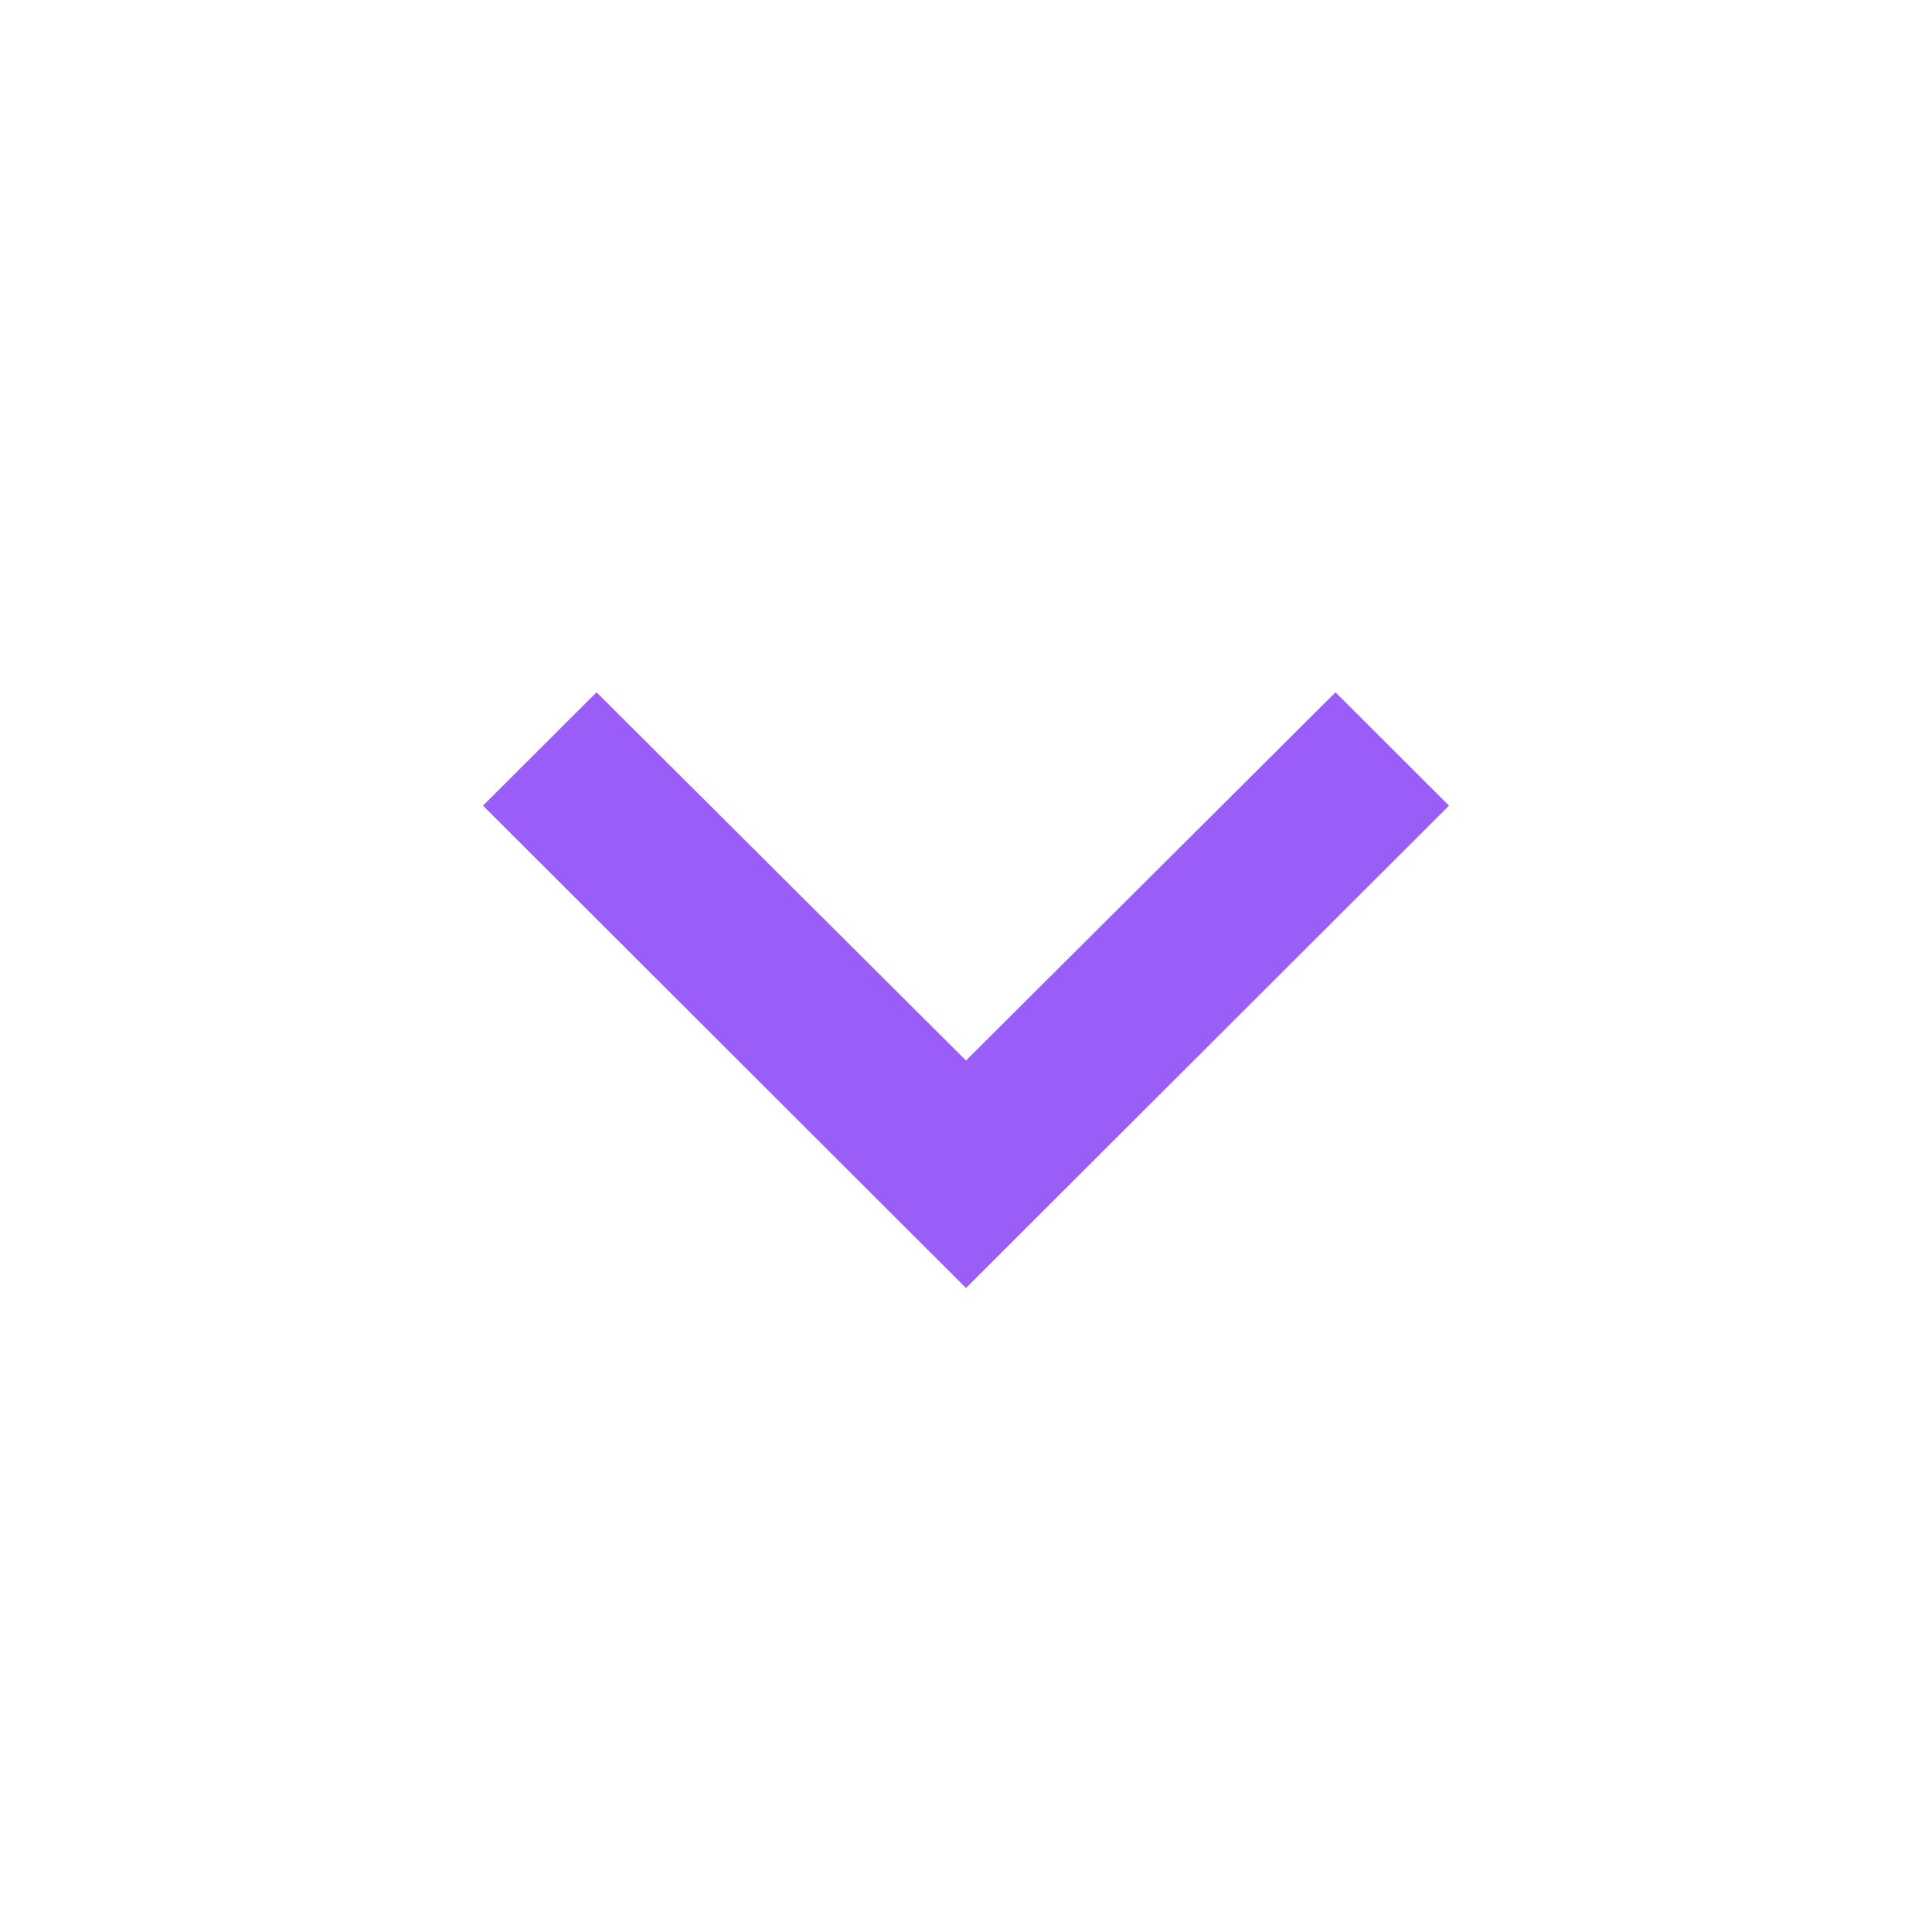
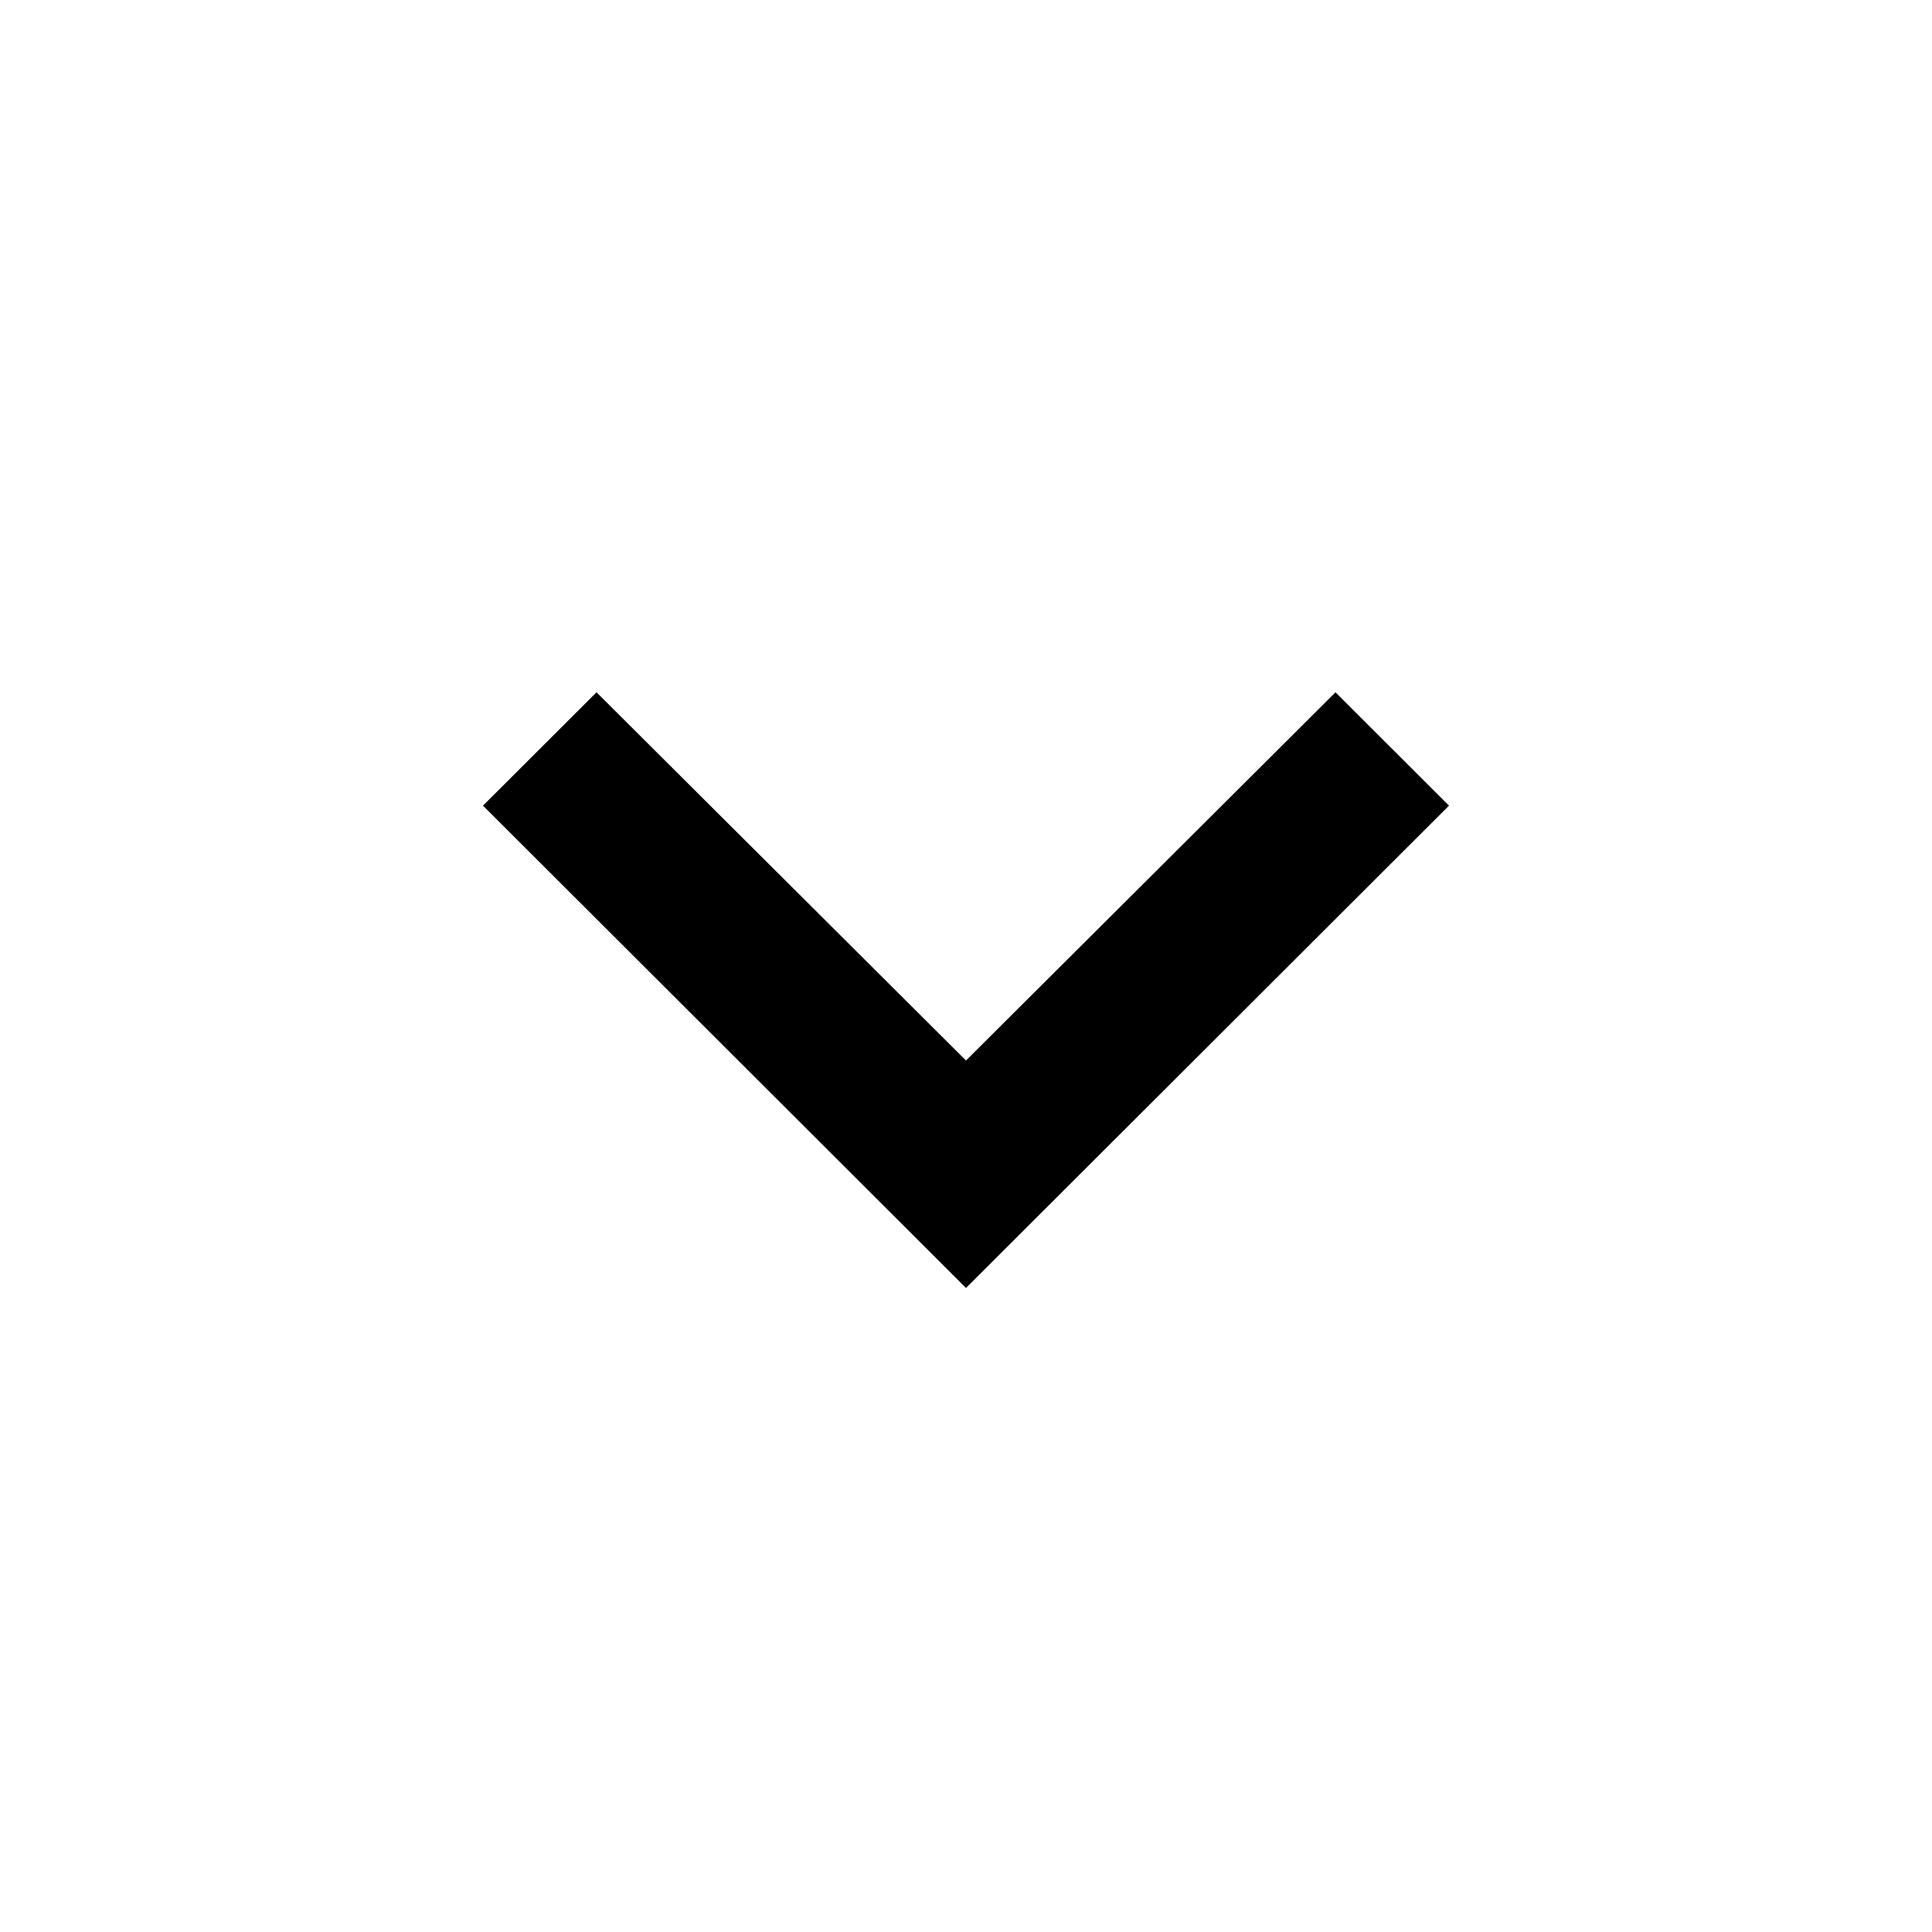
<svg xmlns="http://www.w3.org/2000/svg" id="icon_navigation_expand_more_24px" data-name="icon/navigation/expand_more_24px" width="24" height="24" viewBox="0 0 24 24">
  <rect id="Boundary" width="24" height="24" fill="none" />
-   <path id="_Color" data-name=" ↳Color" d="M10.59,0,6,4.574,1.41,0,0,1.408,6,7.4l6-5.992Z" transform="translate(6 8.6)" fill="#9b5df7" />
+   <path id="_Color" data-name=" ↳Color" d="M10.59,0,6,4.574,1.41,0,0,1.408,6,7.4l6-5.992Z" transform="translate(6 8.6)" />
</svg>
